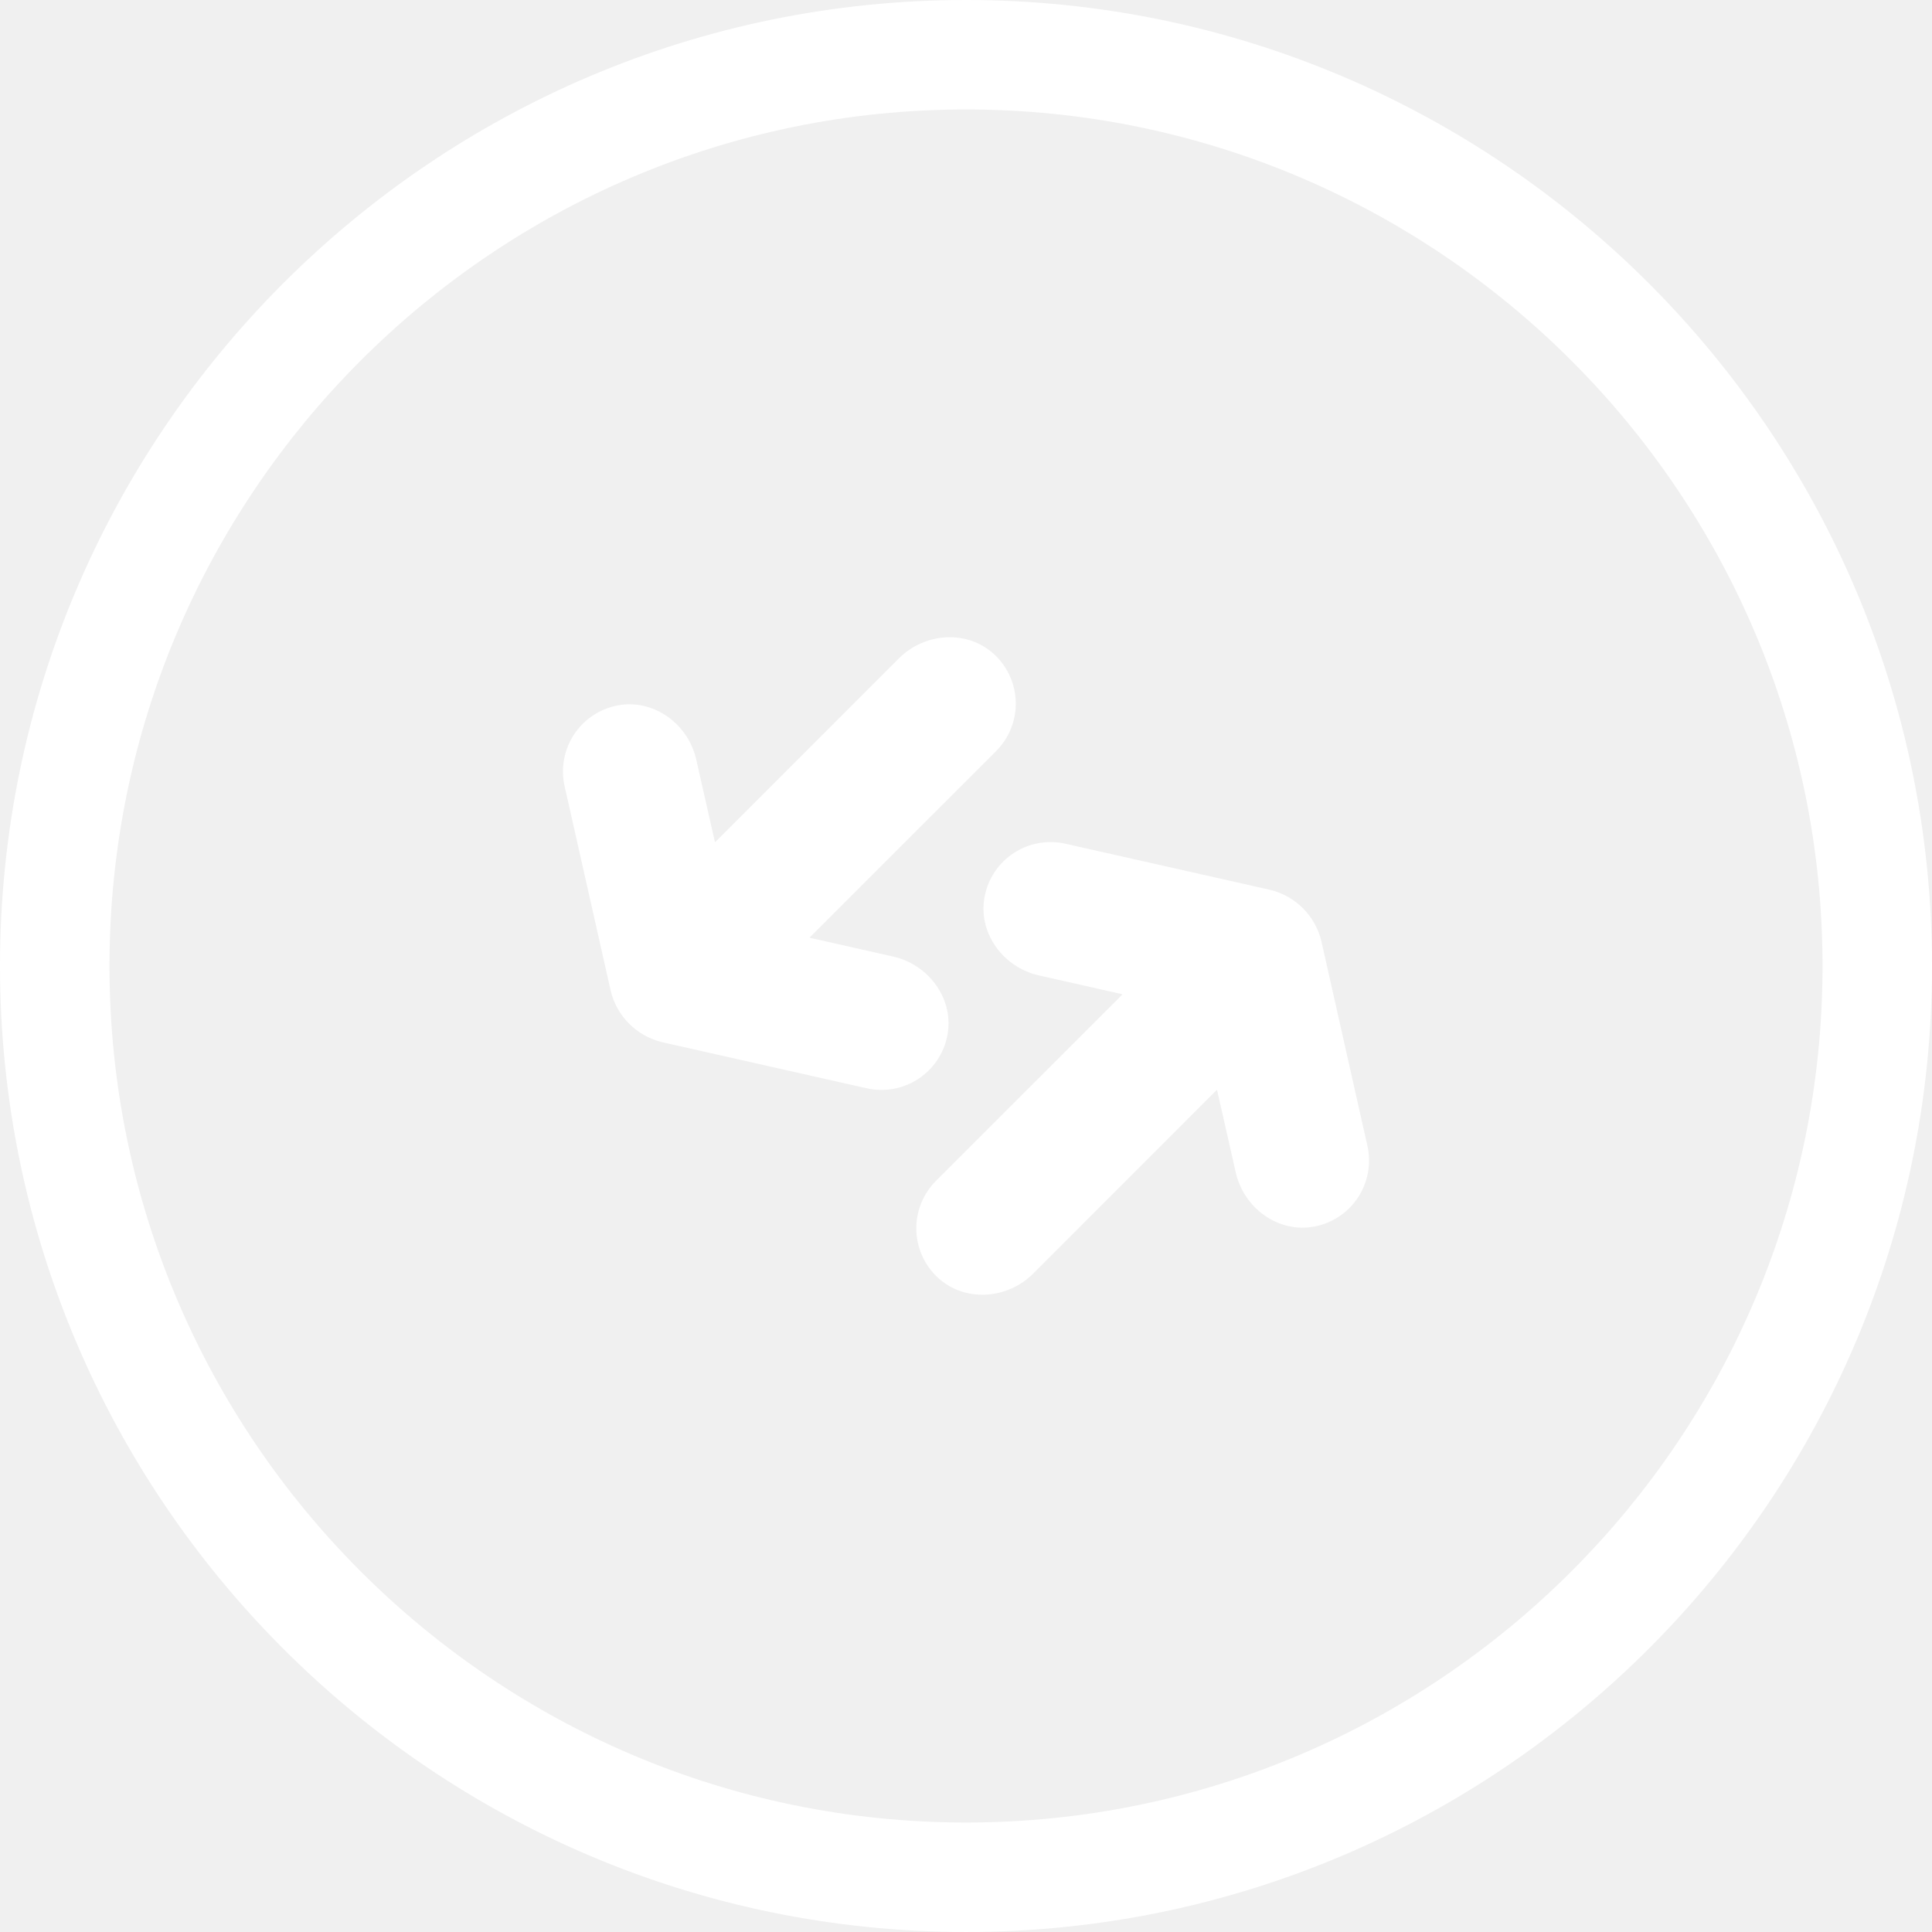
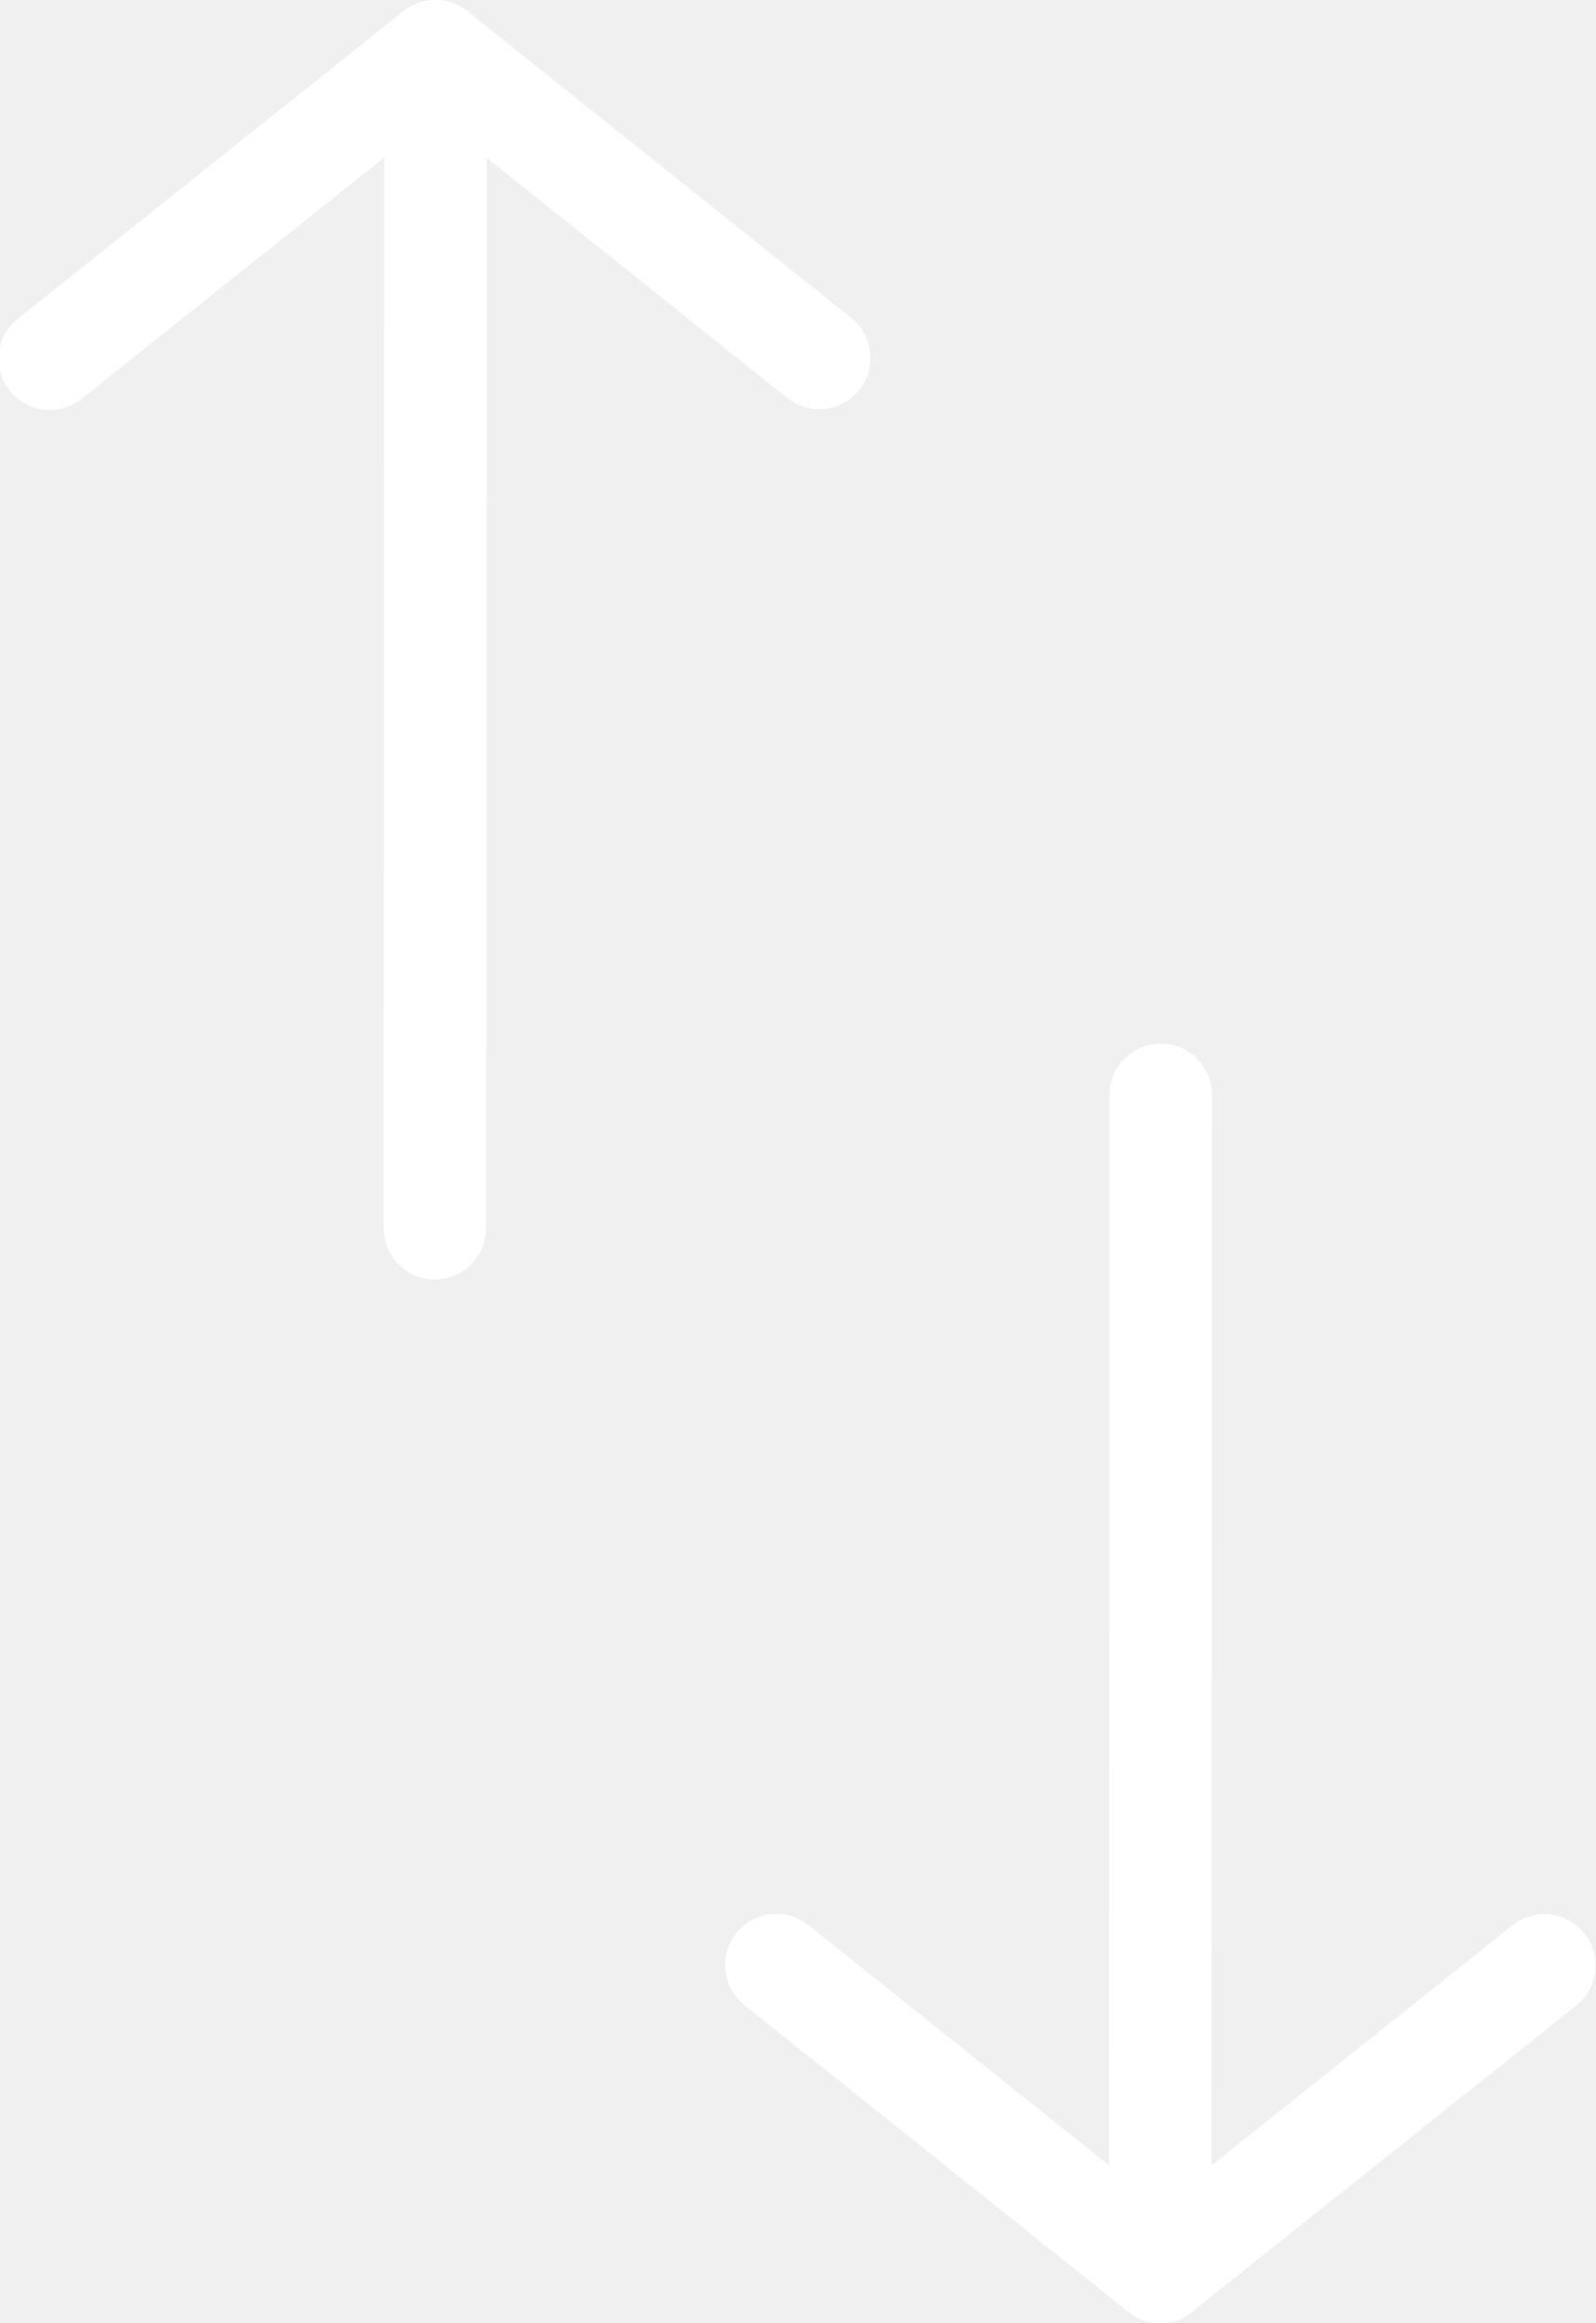
- <svg xmlns="http://www.w3.org/2000/svg" id="Layer_1" data-name="Layer 1" viewBox="0 0 1039.45 1039.45">
+ <svg xmlns="http://www.w3.org/2000/svg" id="Layer_1" data-name="Layer 1" viewBox="0 0 716.4 1042.75">
  <defs>
-     <style>.cls-1{fill:#fff;}</style>
+     <style>.cls-1{fill:#fff;stroke:#fff;stroke-miterlimit:10;}</style>
  </defs>
-   <path class="cls-1" d="M540.28,1059.78c-286.58,0-519.73-233.14-519.73-519.72S253.7,20.34,540.28,20.34,1060,253.48,1060,540.06,826.85,1059.78,540.28,1059.78Zm0-980.55C286.17,79.23,79.45,286,79.45,540.06s206.72,460.83,460.83,460.83,460.83-206.73,460.83-460.83S794.38,79.23,540.28,79.23Z" transform="translate(-20.55 -20.34)" />
-   <path class="cls-1" d="M352.55,399.93c19.48-3.87,38.24,9.74,42.6,29.11l10,44.18a.18.18,0,0,0,.29.09l98.76-98.77c14.05-14.05,37.18-15.53,51.59-1.85a36.13,36.13,0,0,1,.68,51.76L456.26,524.62a.17.17,0,0,0,.08.29L501.1,535c19.38,4.37,33,23.13,29.12,42.62a36.13,36.13,0,0,1-43.38,28.23L376.89,581.07a37.38,37.38,0,0,1-27.8-27.8L324.31,443.32A36.15,36.15,0,0,1,352.55,399.93Z" transform="translate(-20.55 -20.34)" />
-   <path class="cls-1" d="M728,680.19c-19.49,3.87-38.24-9.74-42.61-29.11l-10-44.18a.17.17,0,0,0-.28-.09L576.4,705.58c-14,14-37.18,15.53-51.59,1.85a36.13,36.13,0,0,1-.69-51.76L624.3,555.5a.17.17,0,0,0-.08-.29l-44.76-10.09c-19.39-4.37-33-23.13-29.13-42.62a36.12,36.12,0,0,1,43.38-28.23l110,24.78a37.38,37.38,0,0,1,27.8,27.8L756.24,636.8A36.13,36.13,0,0,1,728,680.19Z" transform="translate(-20.55 -20.34)" />
+   <path class="cls-1" d="M720.6,1052.72a22.49,22.49,0,0,1-40.07-14l.24-528.37a22.49,22.49,0,1,1,45,0l-.24,528.37A22.4,22.4,0,0,1,720.6,1052.72Z" transform="translate(-182.1 -18.92)" />
+   <path class="cls-1" d="M893.1,915.16a22.26,22.26,0,0,1-3.57,3.56L717,1056.27a22.49,22.49,0,0,1-28-35.16L861.49,883.56a22.49,22.49,0,0,1,31.61,31.6Z" transform="translate(-182.1 -18.92)" />
+   <path class="cls-1" d="M720.59,1052.73a22.5,22.5,0,0,1-31.61,3.53L516.61,918.55a22.48,22.48,0,0,1,28.07-35.13l172.37,137.7A22.49,22.49,0,0,1,720.59,1052.73Z" transform="translate(-182.1 -18.92)" />
+   <path class="cls-1" d="M394.92,584.31a22.49,22.49,0,0,1-40.06-14L355.1,41.9a22.49,22.49,0,1,1,45,0l-.24,528.38A22.38,22.38,0,0,1,394.92,584.31Z" transform="translate(-182.1 -18.92)" />
+   <path class="cls-1" d="M567.52,193.65a22.48,22.48,0,0,1-31.6,3.54L363.55,59.48a22.49,22.49,0,0,1,28.07-35.14L564,162.05A22.49,22.49,0,0,1,567.52,193.65Z" transform="translate(-182.1 -18.92)" />
+   <path class="cls-1" d="M395.17,55.93a22.26,22.26,0,0,1-3.57,3.56L219.11,197a22.49,22.49,0,1,1-28-35.16L363.56,24.33a22.49,22.49,0,0,1,31.61,31.6Z" transform="translate(-182.1 -18.92)" />
</svg>
